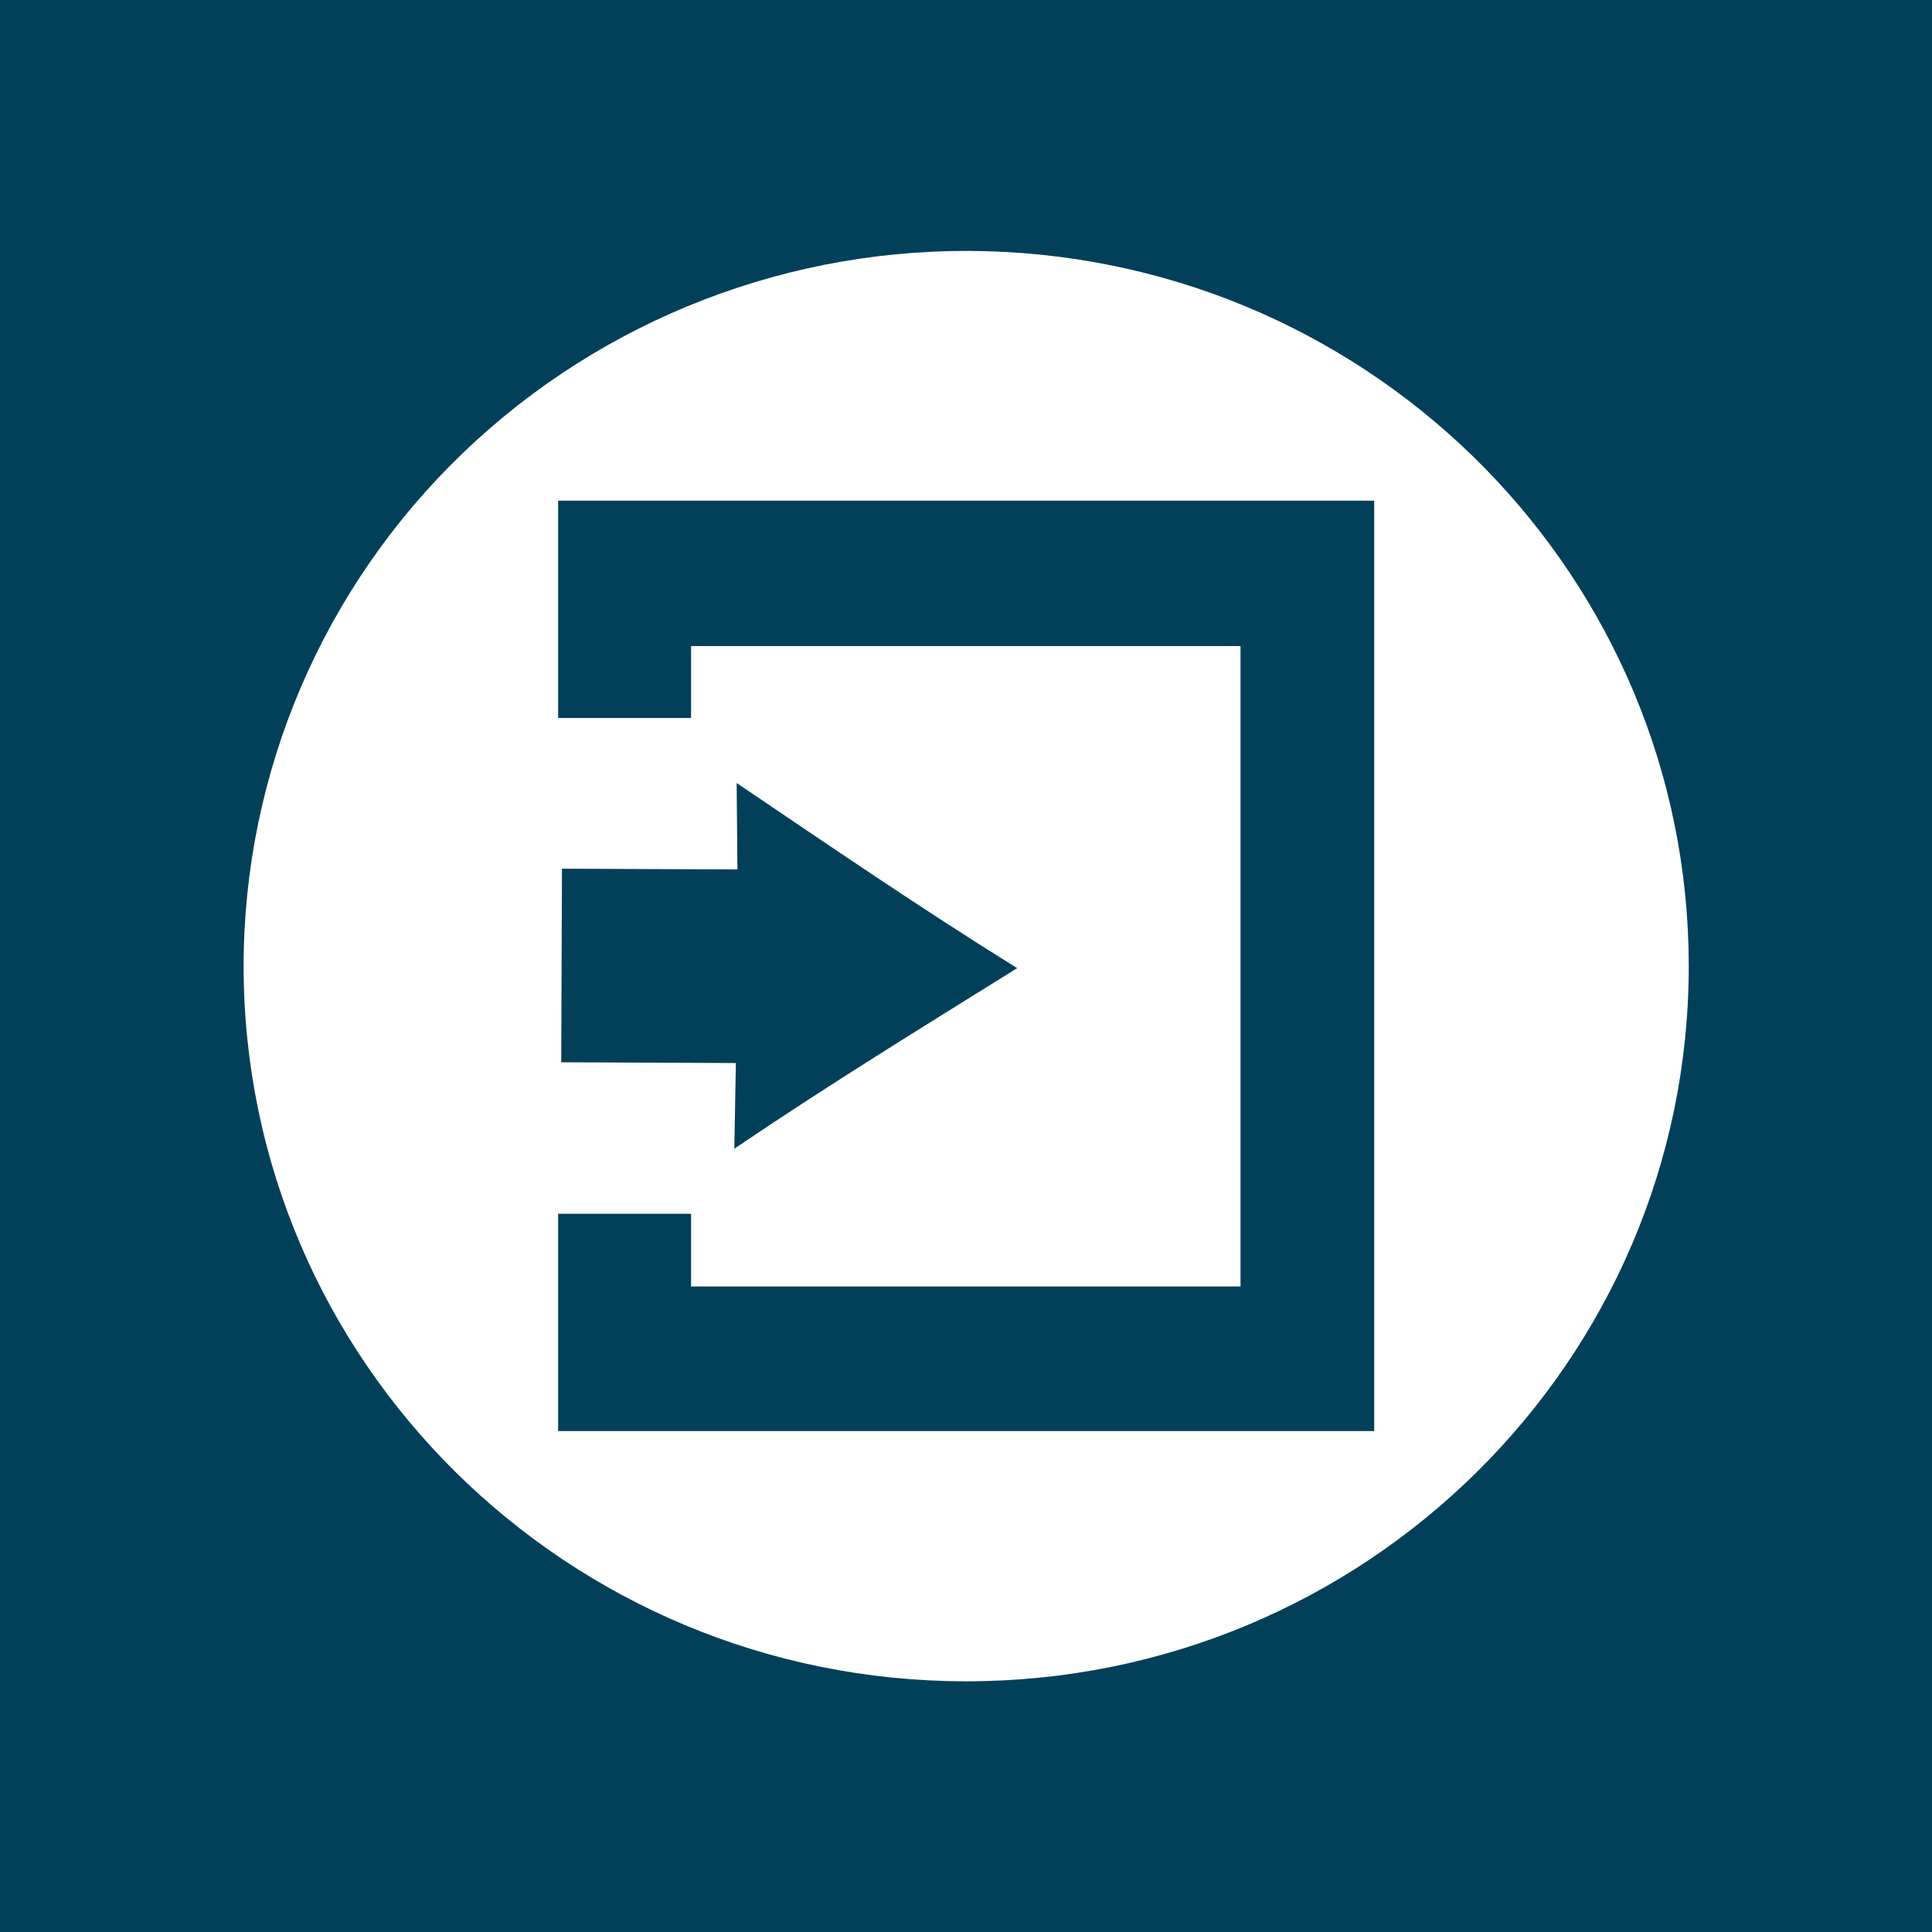
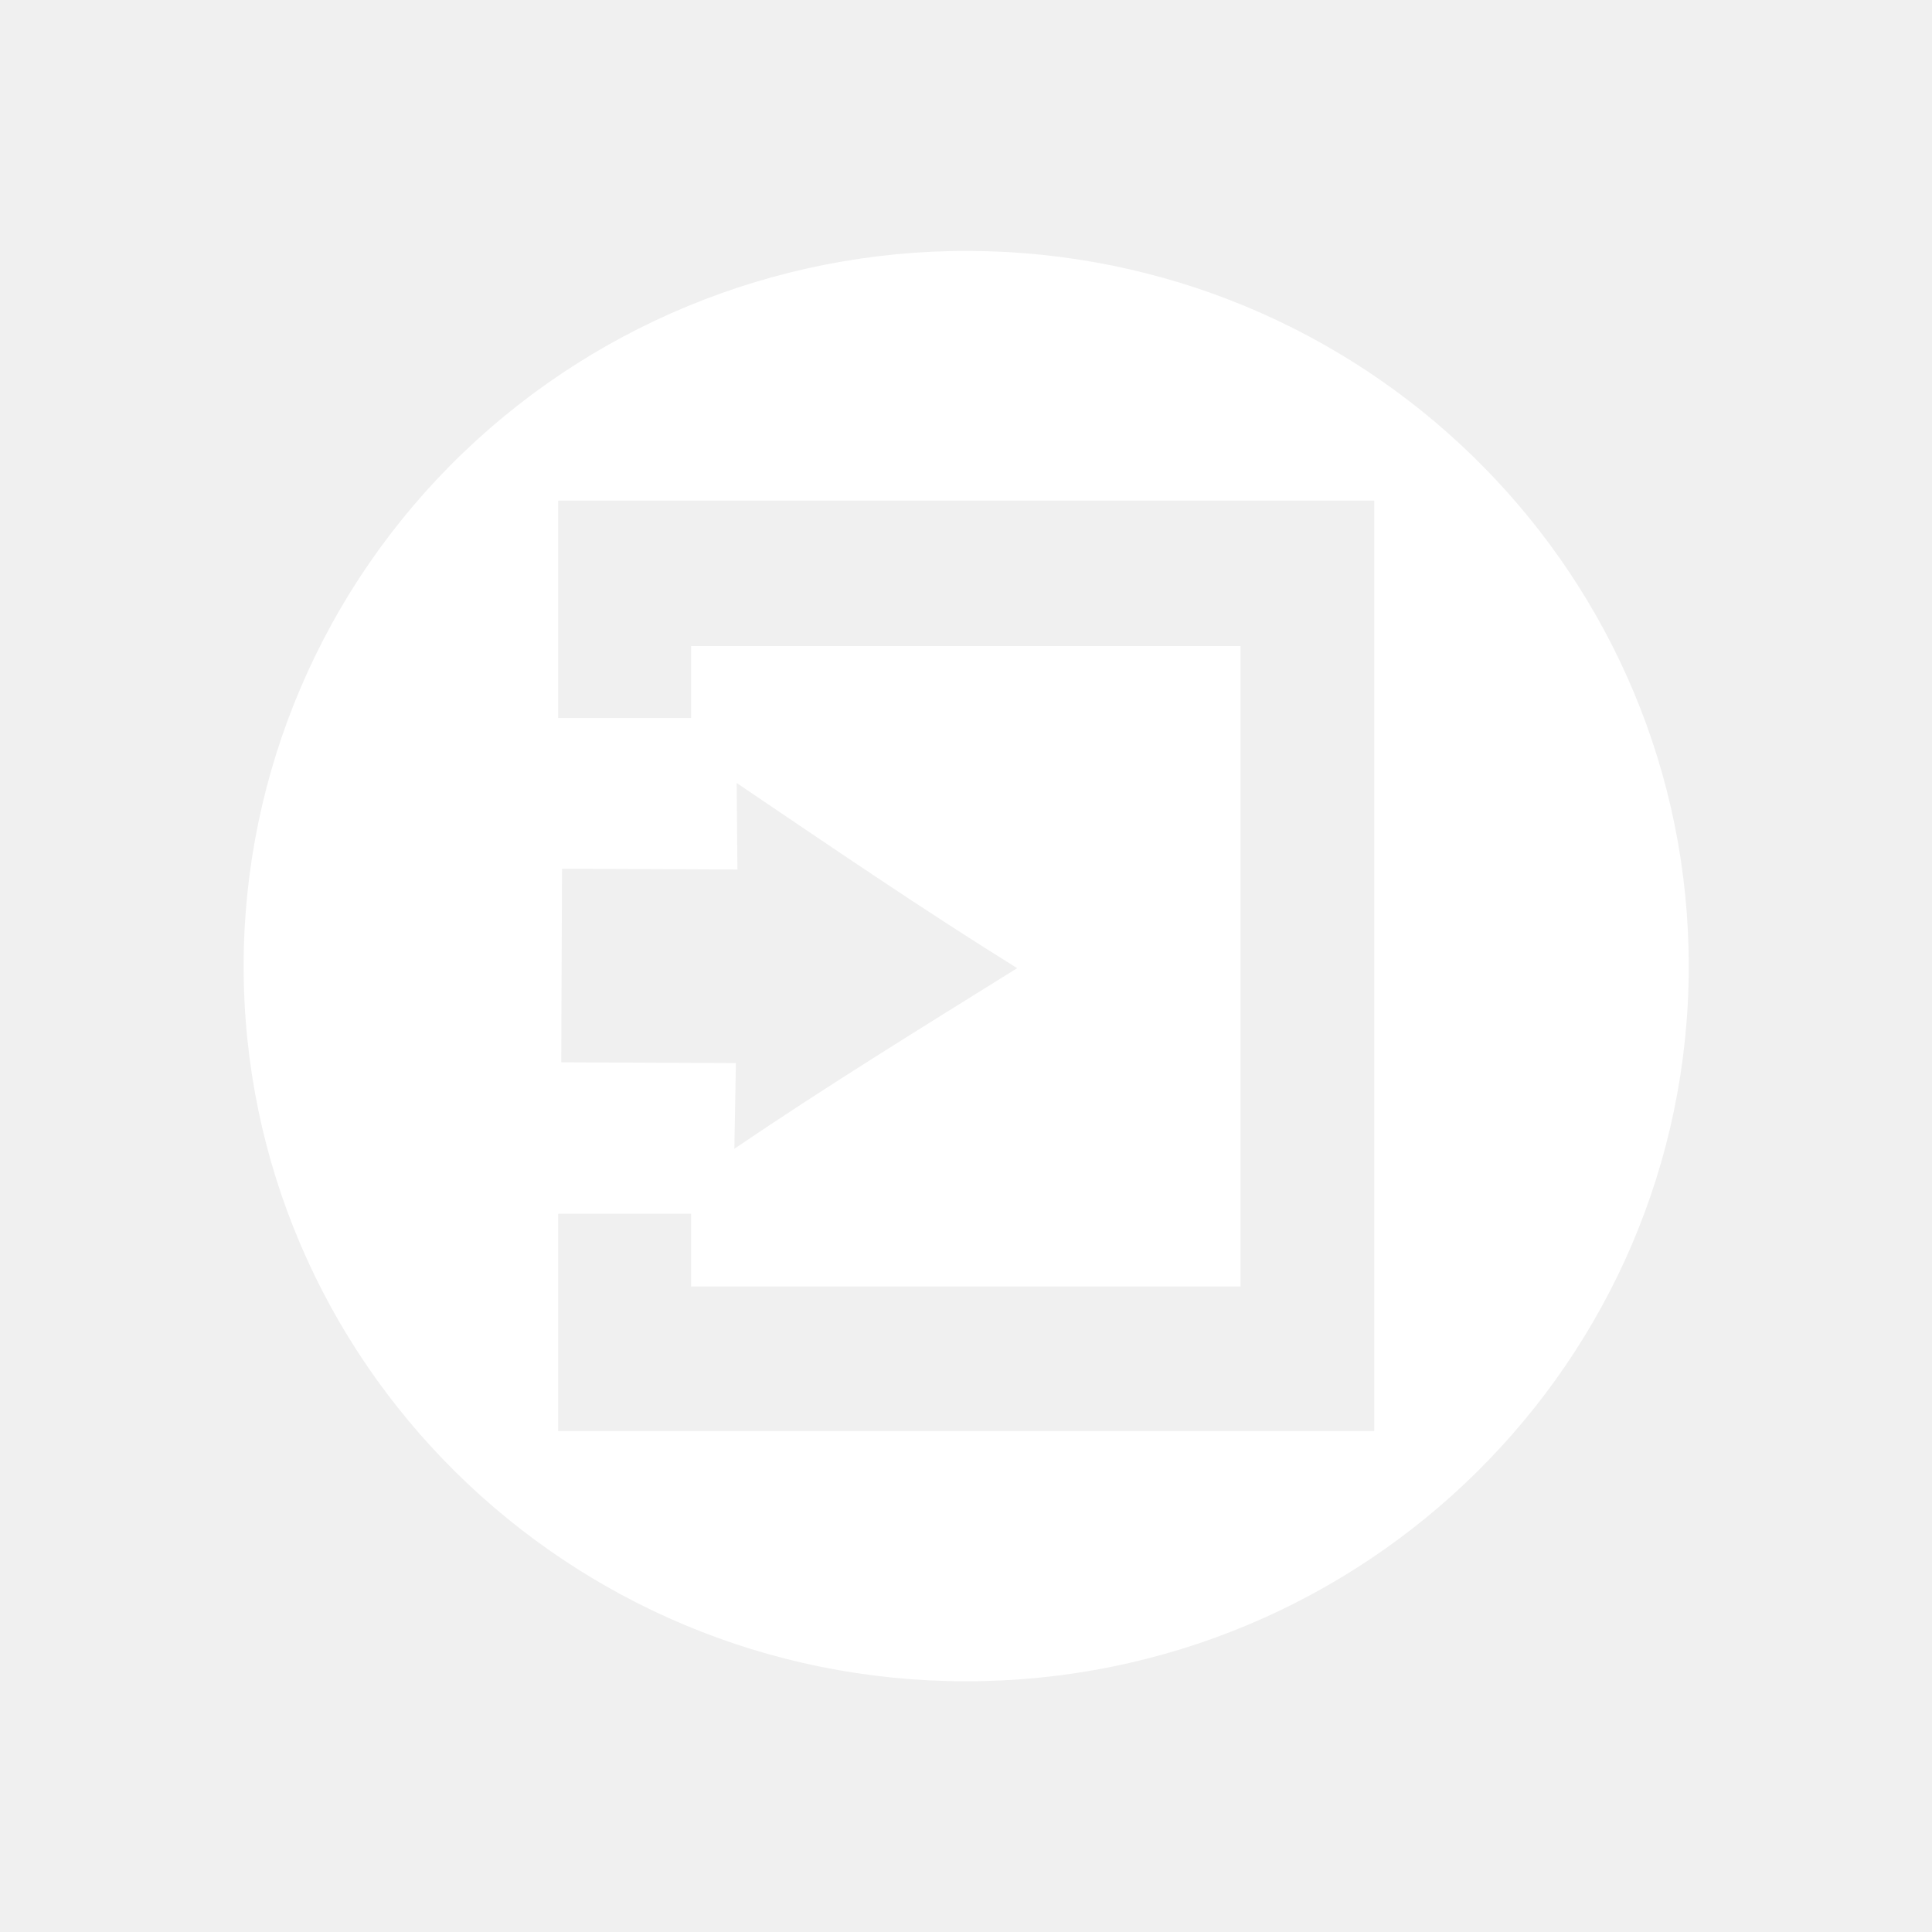
<svg xmlns="http://www.w3.org/2000/svg" id="svg3127" height="40" width="40" version="1.1">
-   <g id="layer1" transform="translate(-125.4331,-753.0261)">
-     <g id="g3147" fill-rule="evenodd" transform="matrix(0.5119987,0,0,0.506933,-108.5947,317.0373)">
-       <rect id="_286634392" height="78.906" width="78.125" y="860.052" x="457.087" class="fil4" fill="#024059" />
-       <path id="path3020" d="M497,870.312a29.219,29.219,0,0,0,-30.062,29.188,29.219,29.219,0,0,0,58.438,0,29.219,29.219,0,0,0,-28.375,-29.188zm-17.344,10.188,33,0,0,38-33,0,0-8.875,5.375,0,0,2.969,22.219,0,0-26.156-22.219,0,0,2.938-5.375,0,0-8.875zm7.219,11.531c3.747,2.558,7.499,5.151,11.344,7.562-3.839,2.415-7.696,4.81-11.438,7.375l0.062-3.5-7.062-0.031,0.031-7.906,7.094,0.031-0.031-3.531z" fill="#FFF" />
-     </g>
-   </g>
+   <defs id="defs10" />
+   <path id="path3020" d="m 20.436,5.201 a 14.96,14.812 0 0 0 -15.392,14.796 14.96,14.812 0 0 0 29.92,0 A 14.96,14.812 0 0 0 20.436,5.201 Z m -8.88,5.164 H 28.452 V 29.629 H 11.556 v -4.499 h 2.752 v 1.505 H 25.684 V 13.376 H 14.308 v 1.489 h -2.752 z m 3.696,5.846 c 1.919,1.297 3.839,2.611 5.808,3.834 -1.966,1.224 -3.94,2.438 -5.856,3.739 l 0.032,-1.774 -3.616,-0.016 0.016,-4.008 3.632,0.016 z" style="fill:#ffffff;fill-rule:evenodd;stroke-width:0.509" />
</svg>
